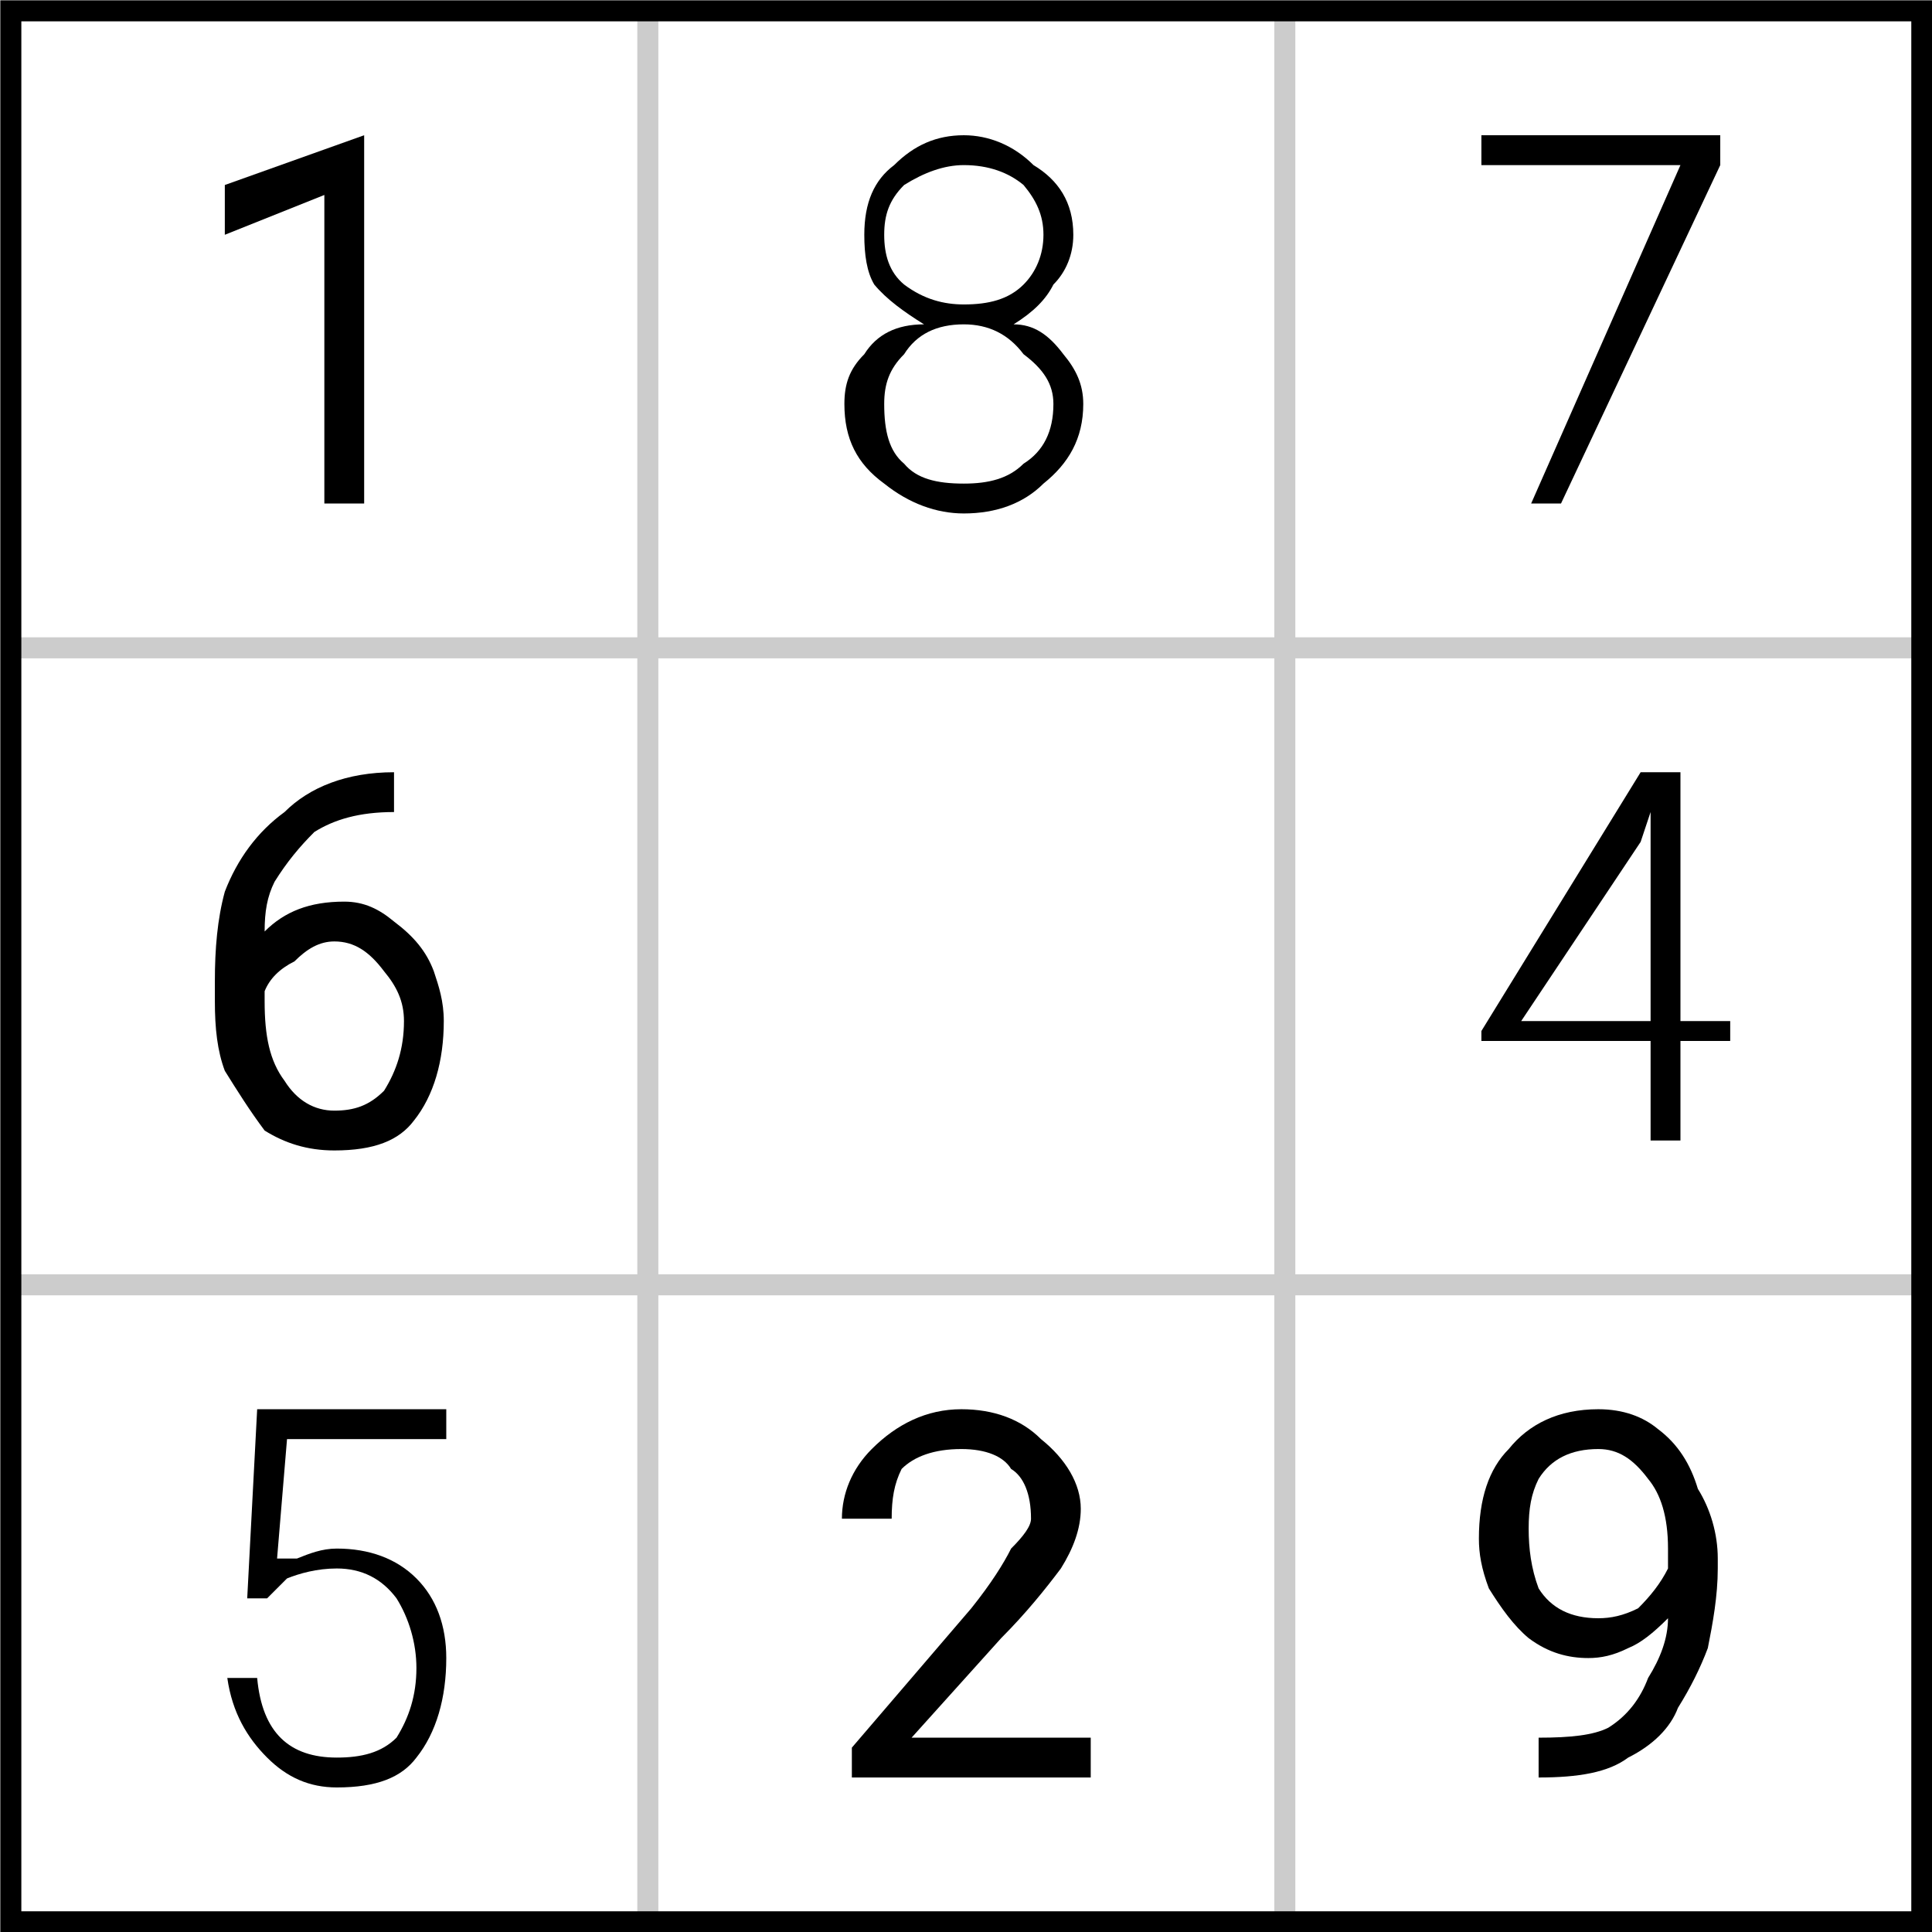
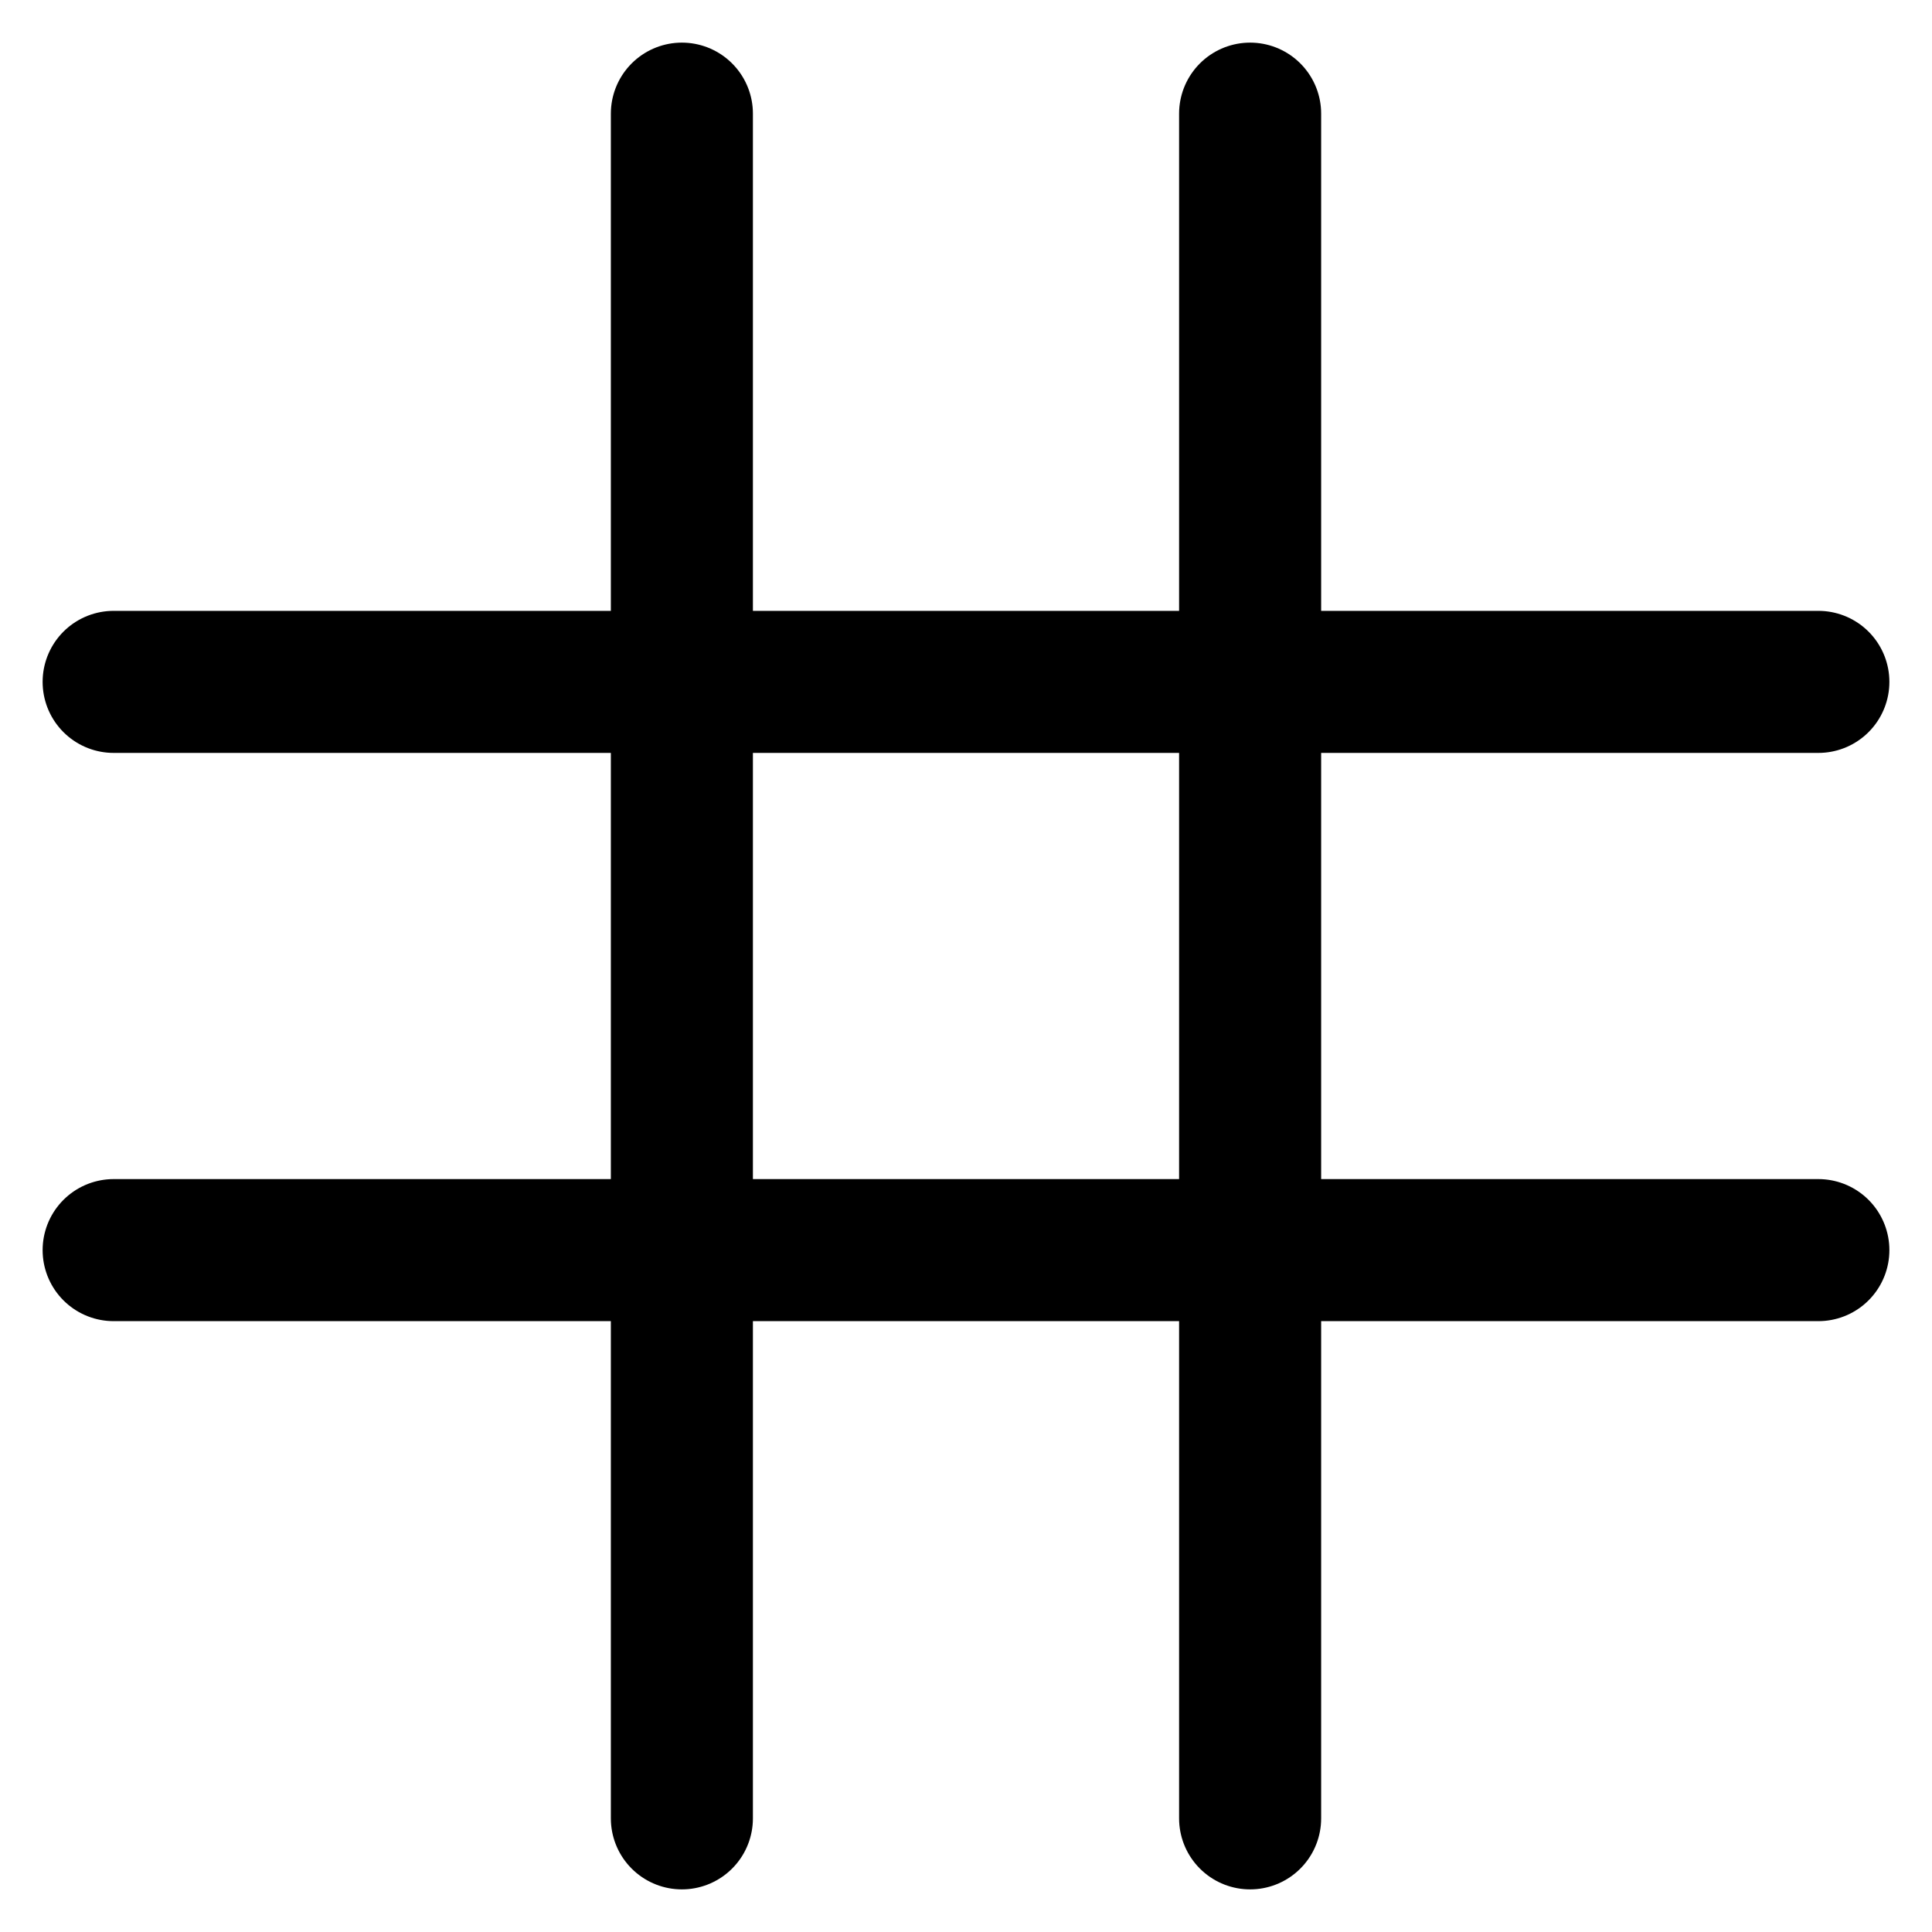
- <svg xmlns="http://www.w3.org/2000/svg" width="256" height="256" viewBox="-0.017 -0.017 3.033 3.033">
-   <style>*{font-family:BlinkMacSystemFont,-apple-system,"Segoe UI","Roboto","Oxygen","Ubuntu","Cantarell","Fira Sans","Droid Sans","Helvetica Neue","Helvetica","Arial",sans-serif}</style>
-   <g pointer-events="none" stroke="currentColor" stroke-width=".033">
-     <path opacity=".2" d="M1 0v3m1-3v3M0 1h3M0 2h3" />
-     <path stroke-linecap="square" d="M0 0v3m3-3v3m3-3v3M3 0v3M0 0h3M0 3h3M0 6h3M0 3h3" />
-   </g>
-   <g pointer-events="none" text-anchor="middle" font-size=".8">
-     <text>
-       <tspan x=".5" y=".5" dominant-baseline="central">1</tspan>
-     </text>
-     <text transform="translate(0 1)">
-       <tspan x=".5" y=".5" dominant-baseline="central">6</tspan>
-     </text>
-     <text transform="translate(0 2)">
-       <tspan x=".5" y=".5" dominant-baseline="central" font-weight="300">5</tspan>
-     </text>
-     <text transform="translate(1)">
-       <tspan x=".5" y=".5" dominant-baseline="central" font-weight="300">8</tspan>
-     </text>
-     <text transform="translate(1 2)">
-       <tspan x=".5" y=".5" dominant-baseline="central">2</tspan>
-     </text>
-     <text transform="translate(2)">
-       <tspan x=".5" y=".5" dominant-baseline="central" font-weight="300">7</tspan>
-     </text>
-     <text transform="translate(2 1)">
-       <tspan x=".5" y=".5" dominant-baseline="central" font-weight="300">4</tspan>
-     </text>
-     <text transform="translate(2 2)">
-       <tspan x=".5" y=".5" dominant-baseline="central">9</tspan>
-     </text>
-   </g>
+ <svg xmlns="http://www.w3.org/2000/svg" width="256" height="256" viewBox="-0.2 -0.2 3.4 3.4">
+   <path d="M1 0v3m1-3v3M0 1h3M0 2h3" stroke-linecap="round" stroke-width=".25" stroke="currentColor" />
</svg>
